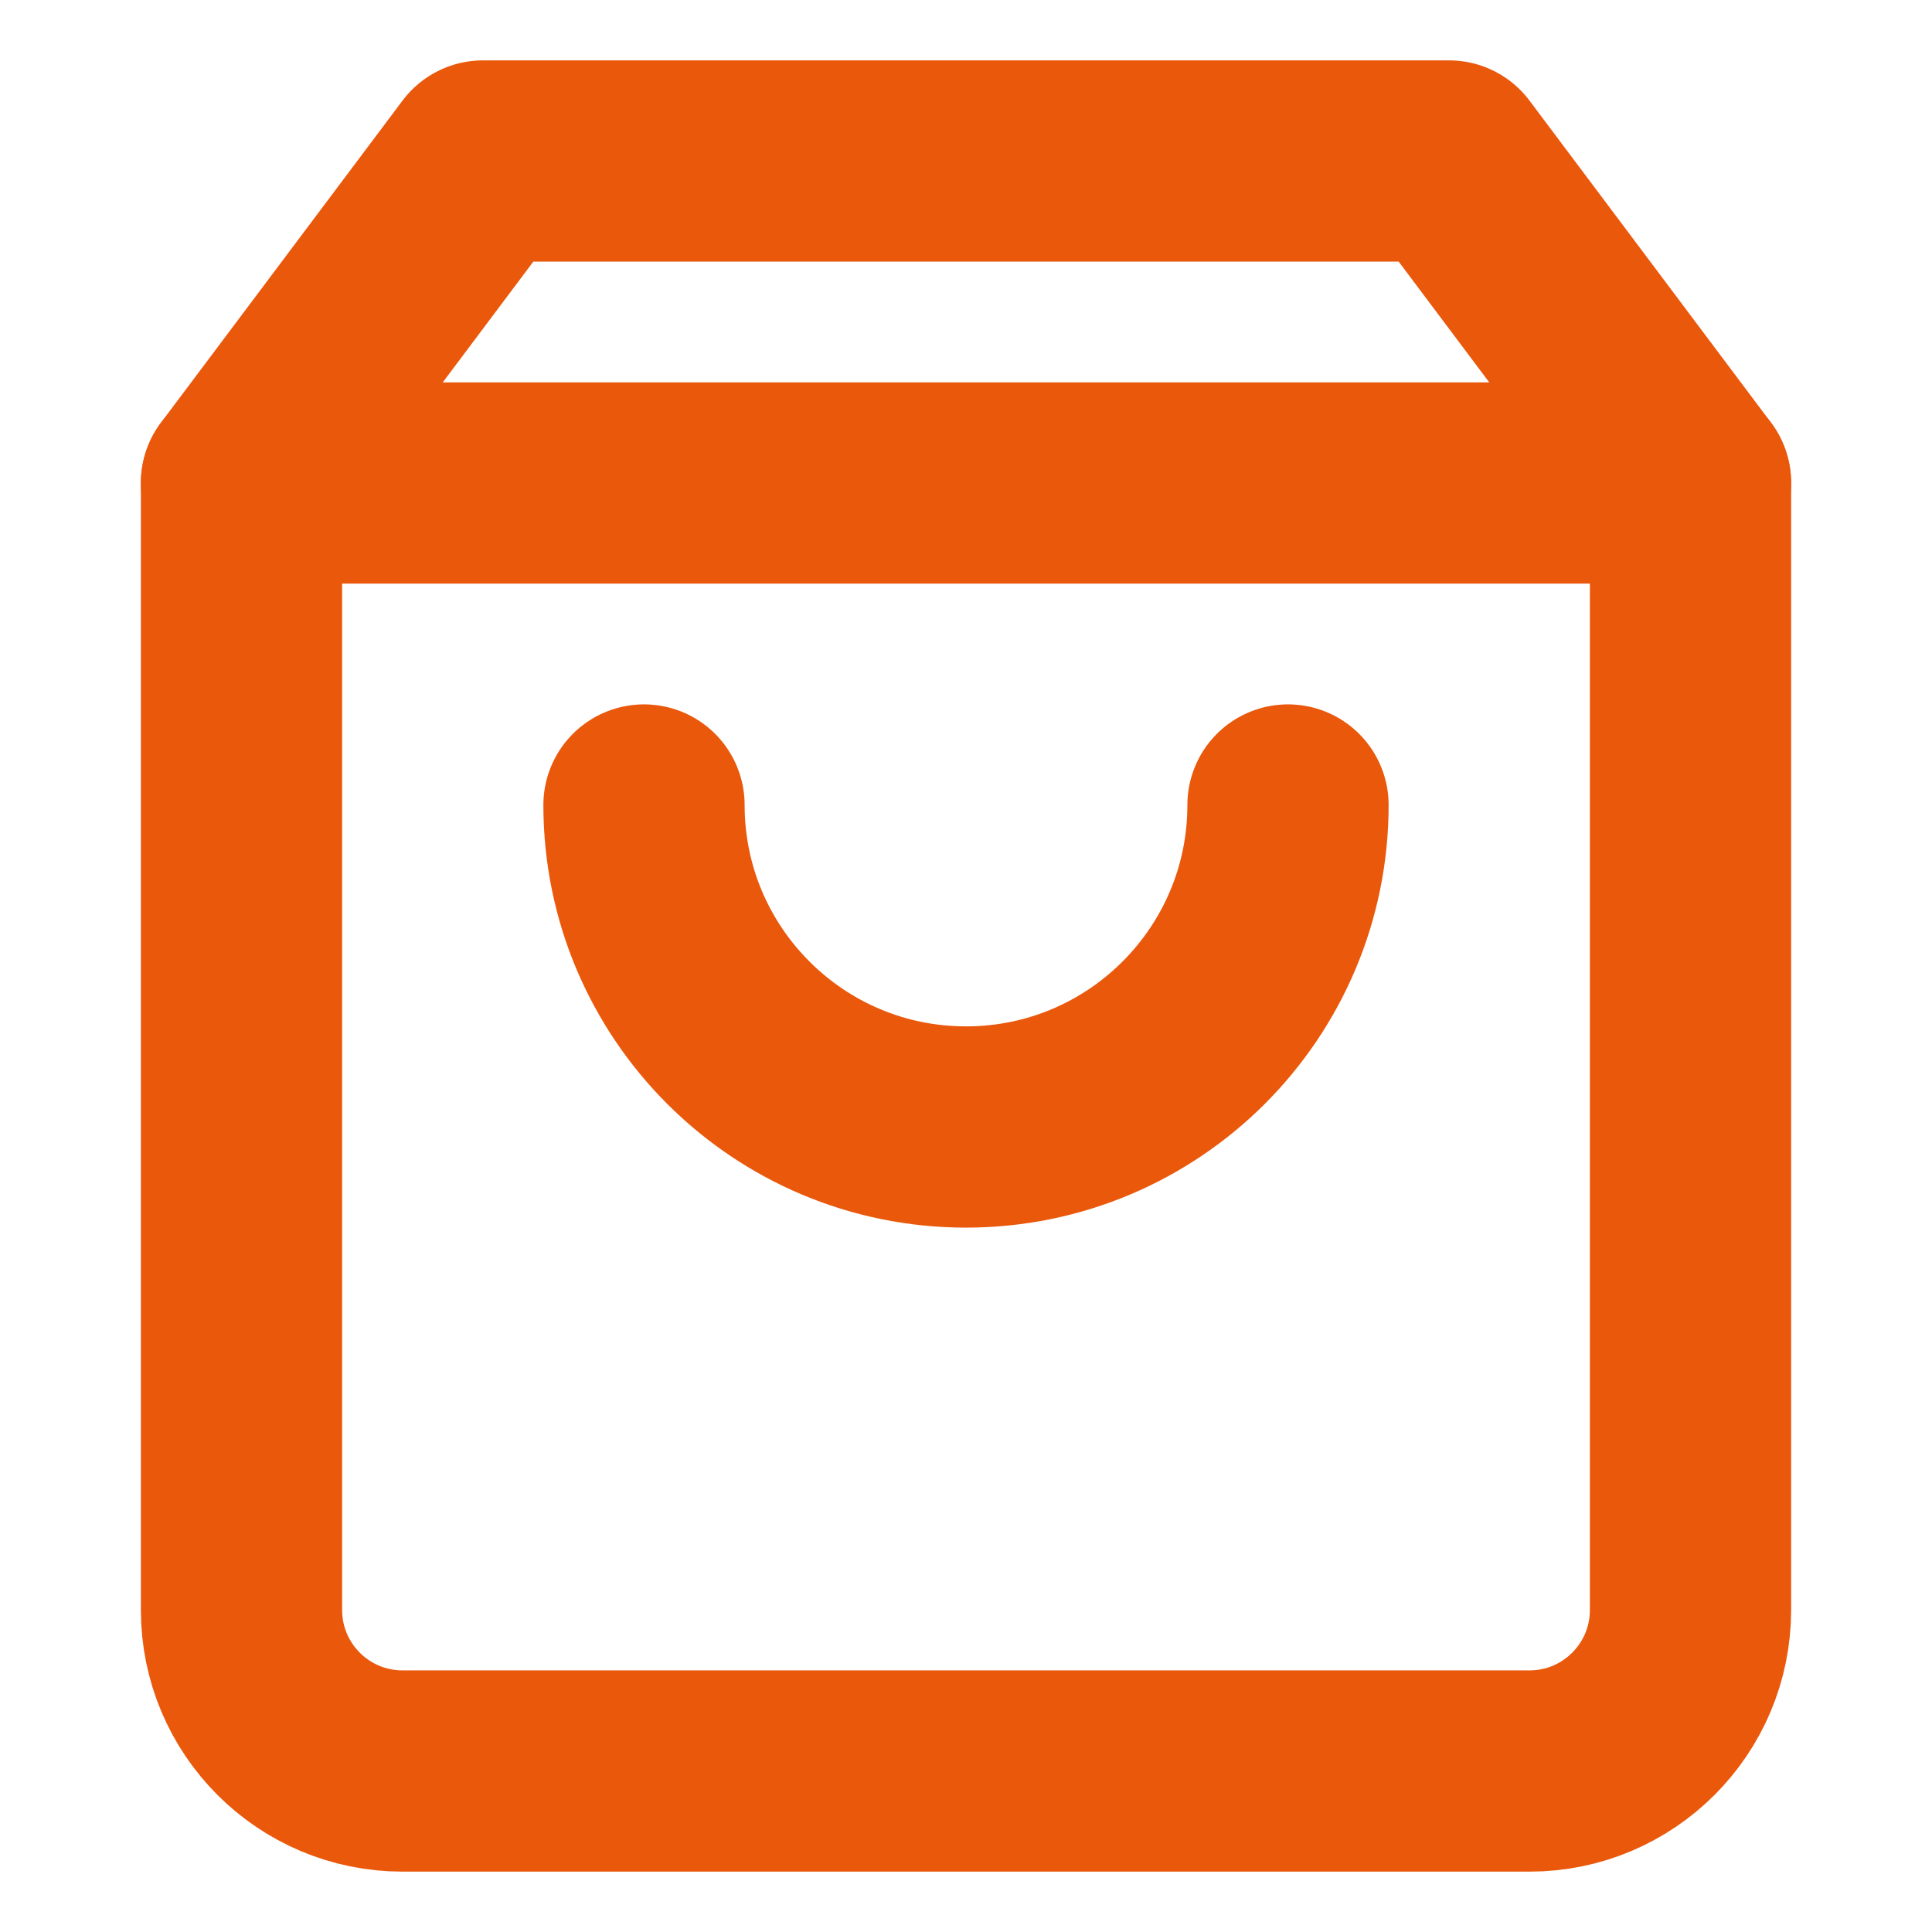
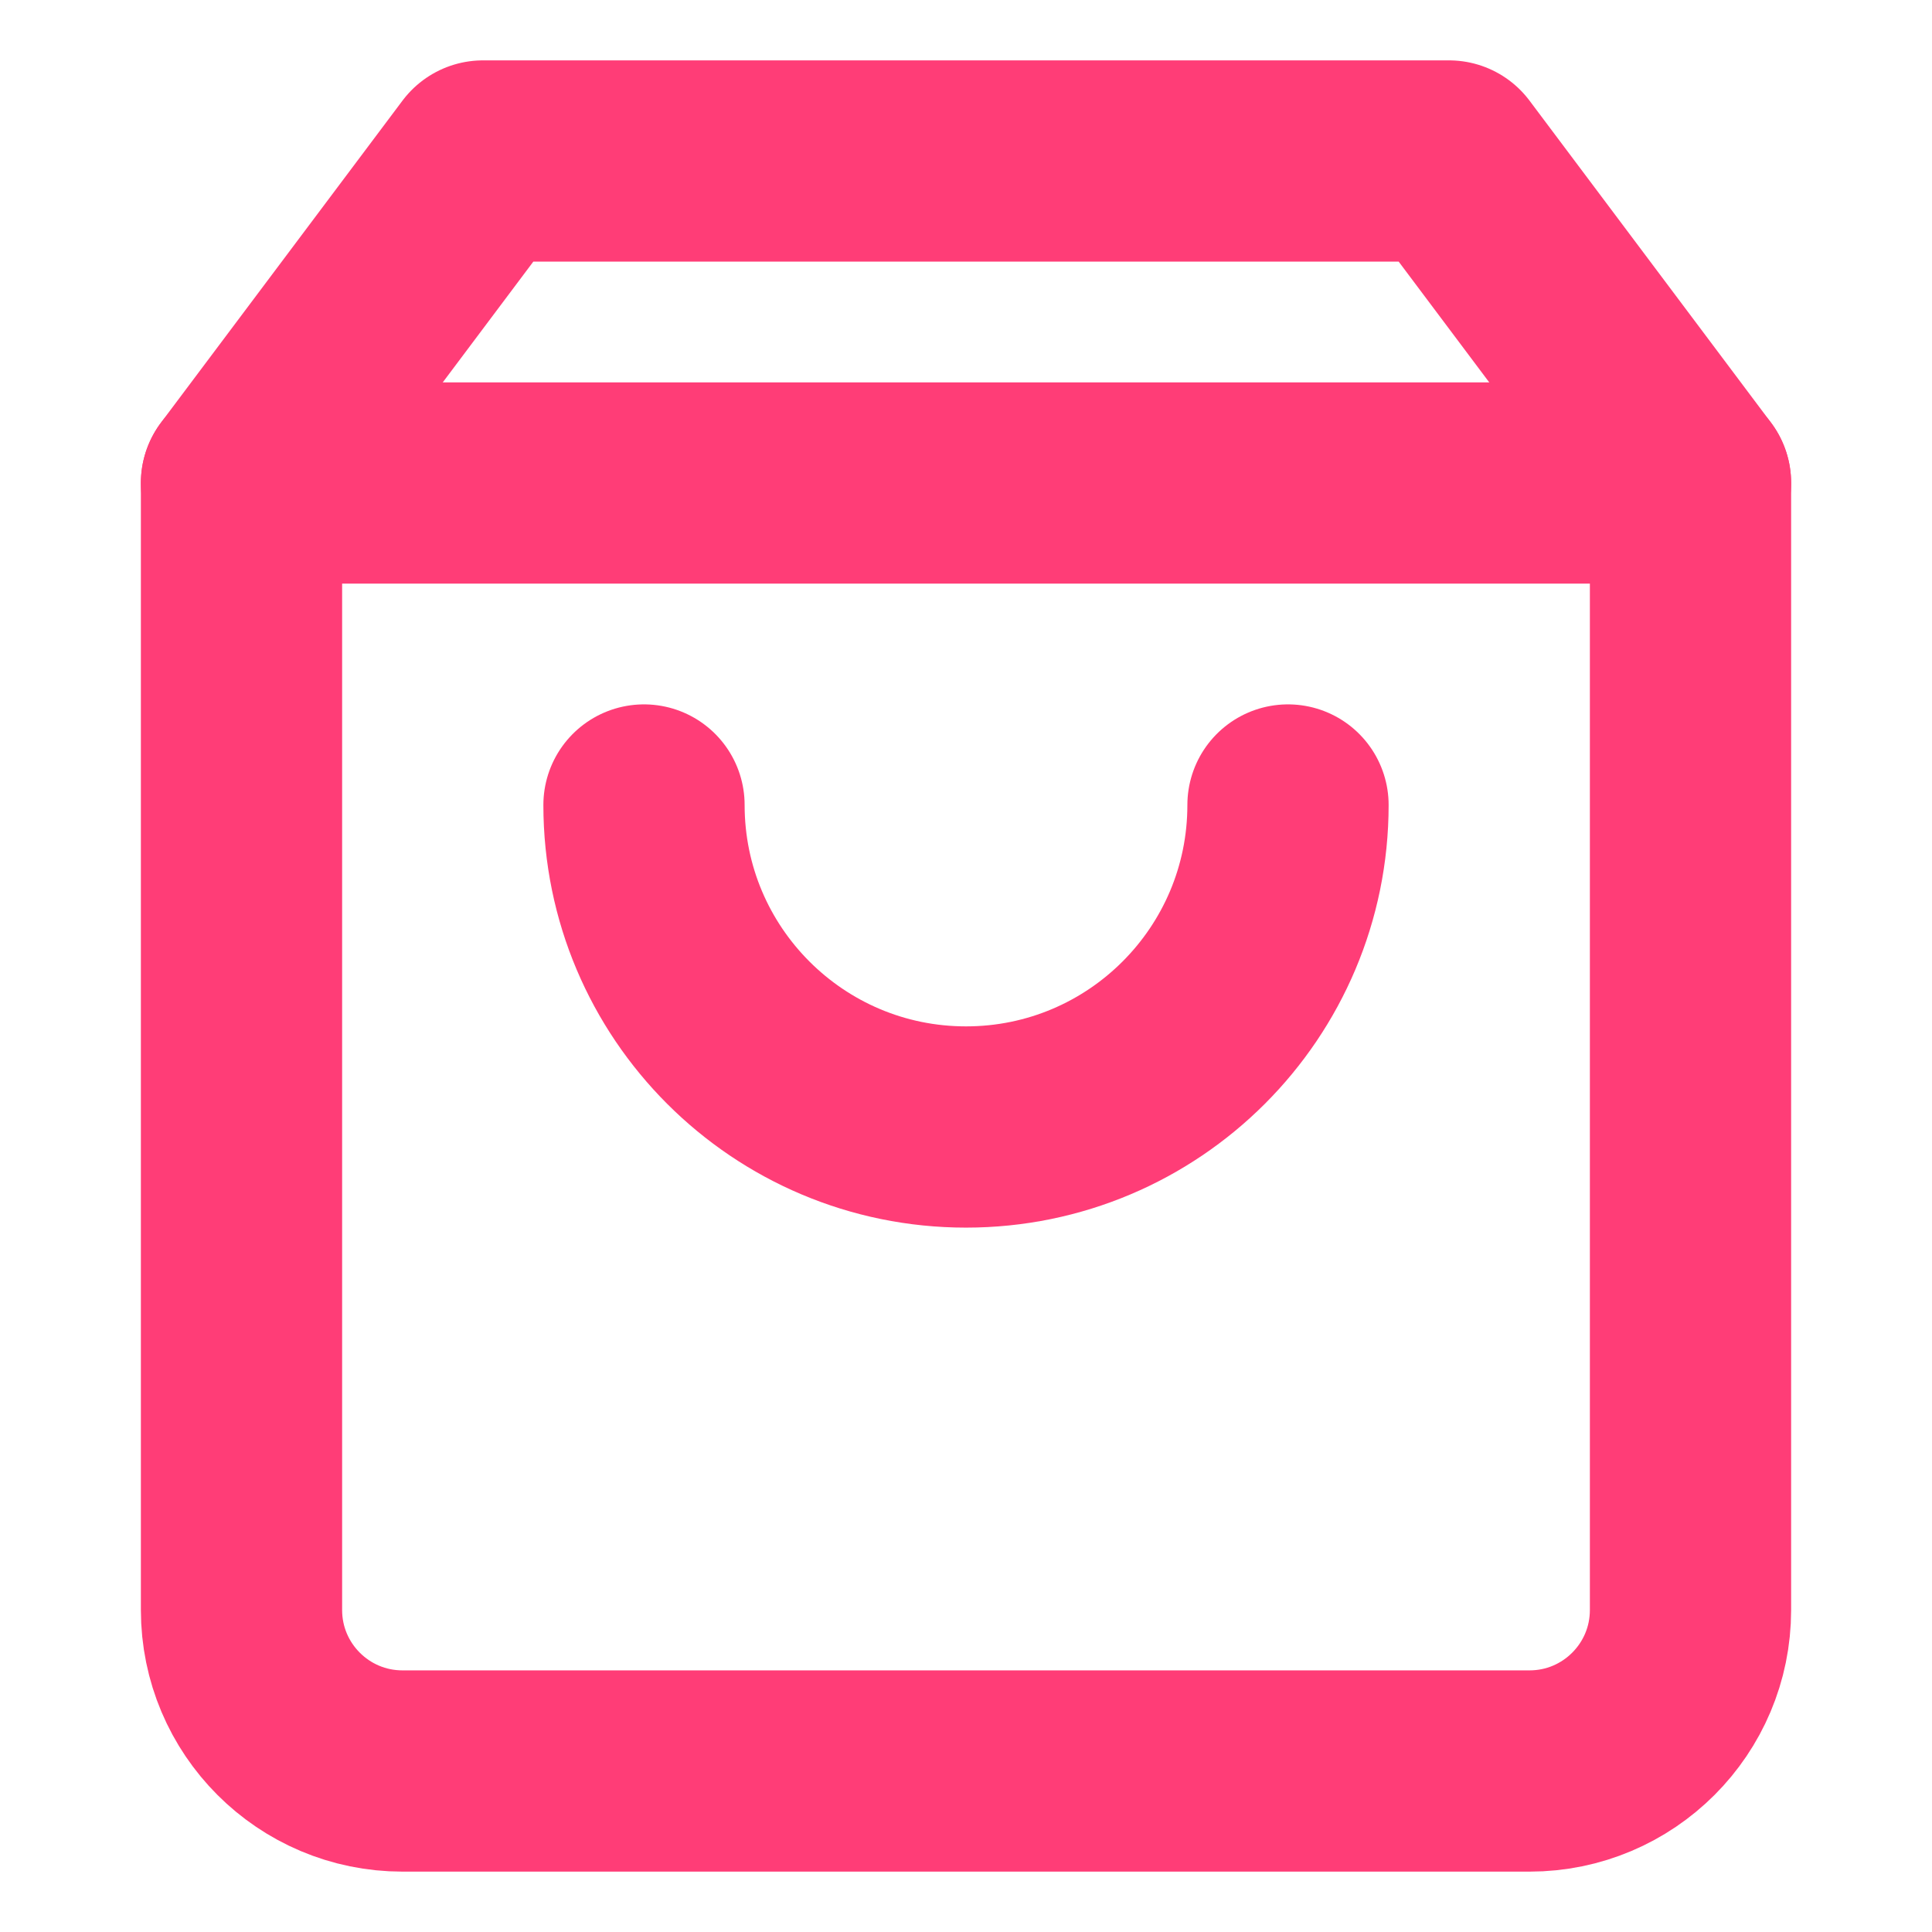
- <svg xmlns="http://www.w3.org/2000/svg" viewBox="0 0 24 24" fill="none" stroke="#EA580C" stroke-width="2.5" stroke-linecap="round" stroke-linejoin="round">
+ <svg xmlns="http://www.w3.org/2000/svg" viewBox="0 0 24 24" fill="none" stroke="#FF3D77" stroke-width="2.5" stroke-linecap="round" stroke-linejoin="round">
  <path d="M6 2 3 6v14a2 2 0 0 0 2 2h14a2 2 0 0 0 2-2V6l-3-4Z" />
  <line x1="3" y1="6" x2="21" y2="6" />
  <path d="M16 10a4 4 0 0 1-8 0" />
</svg>
